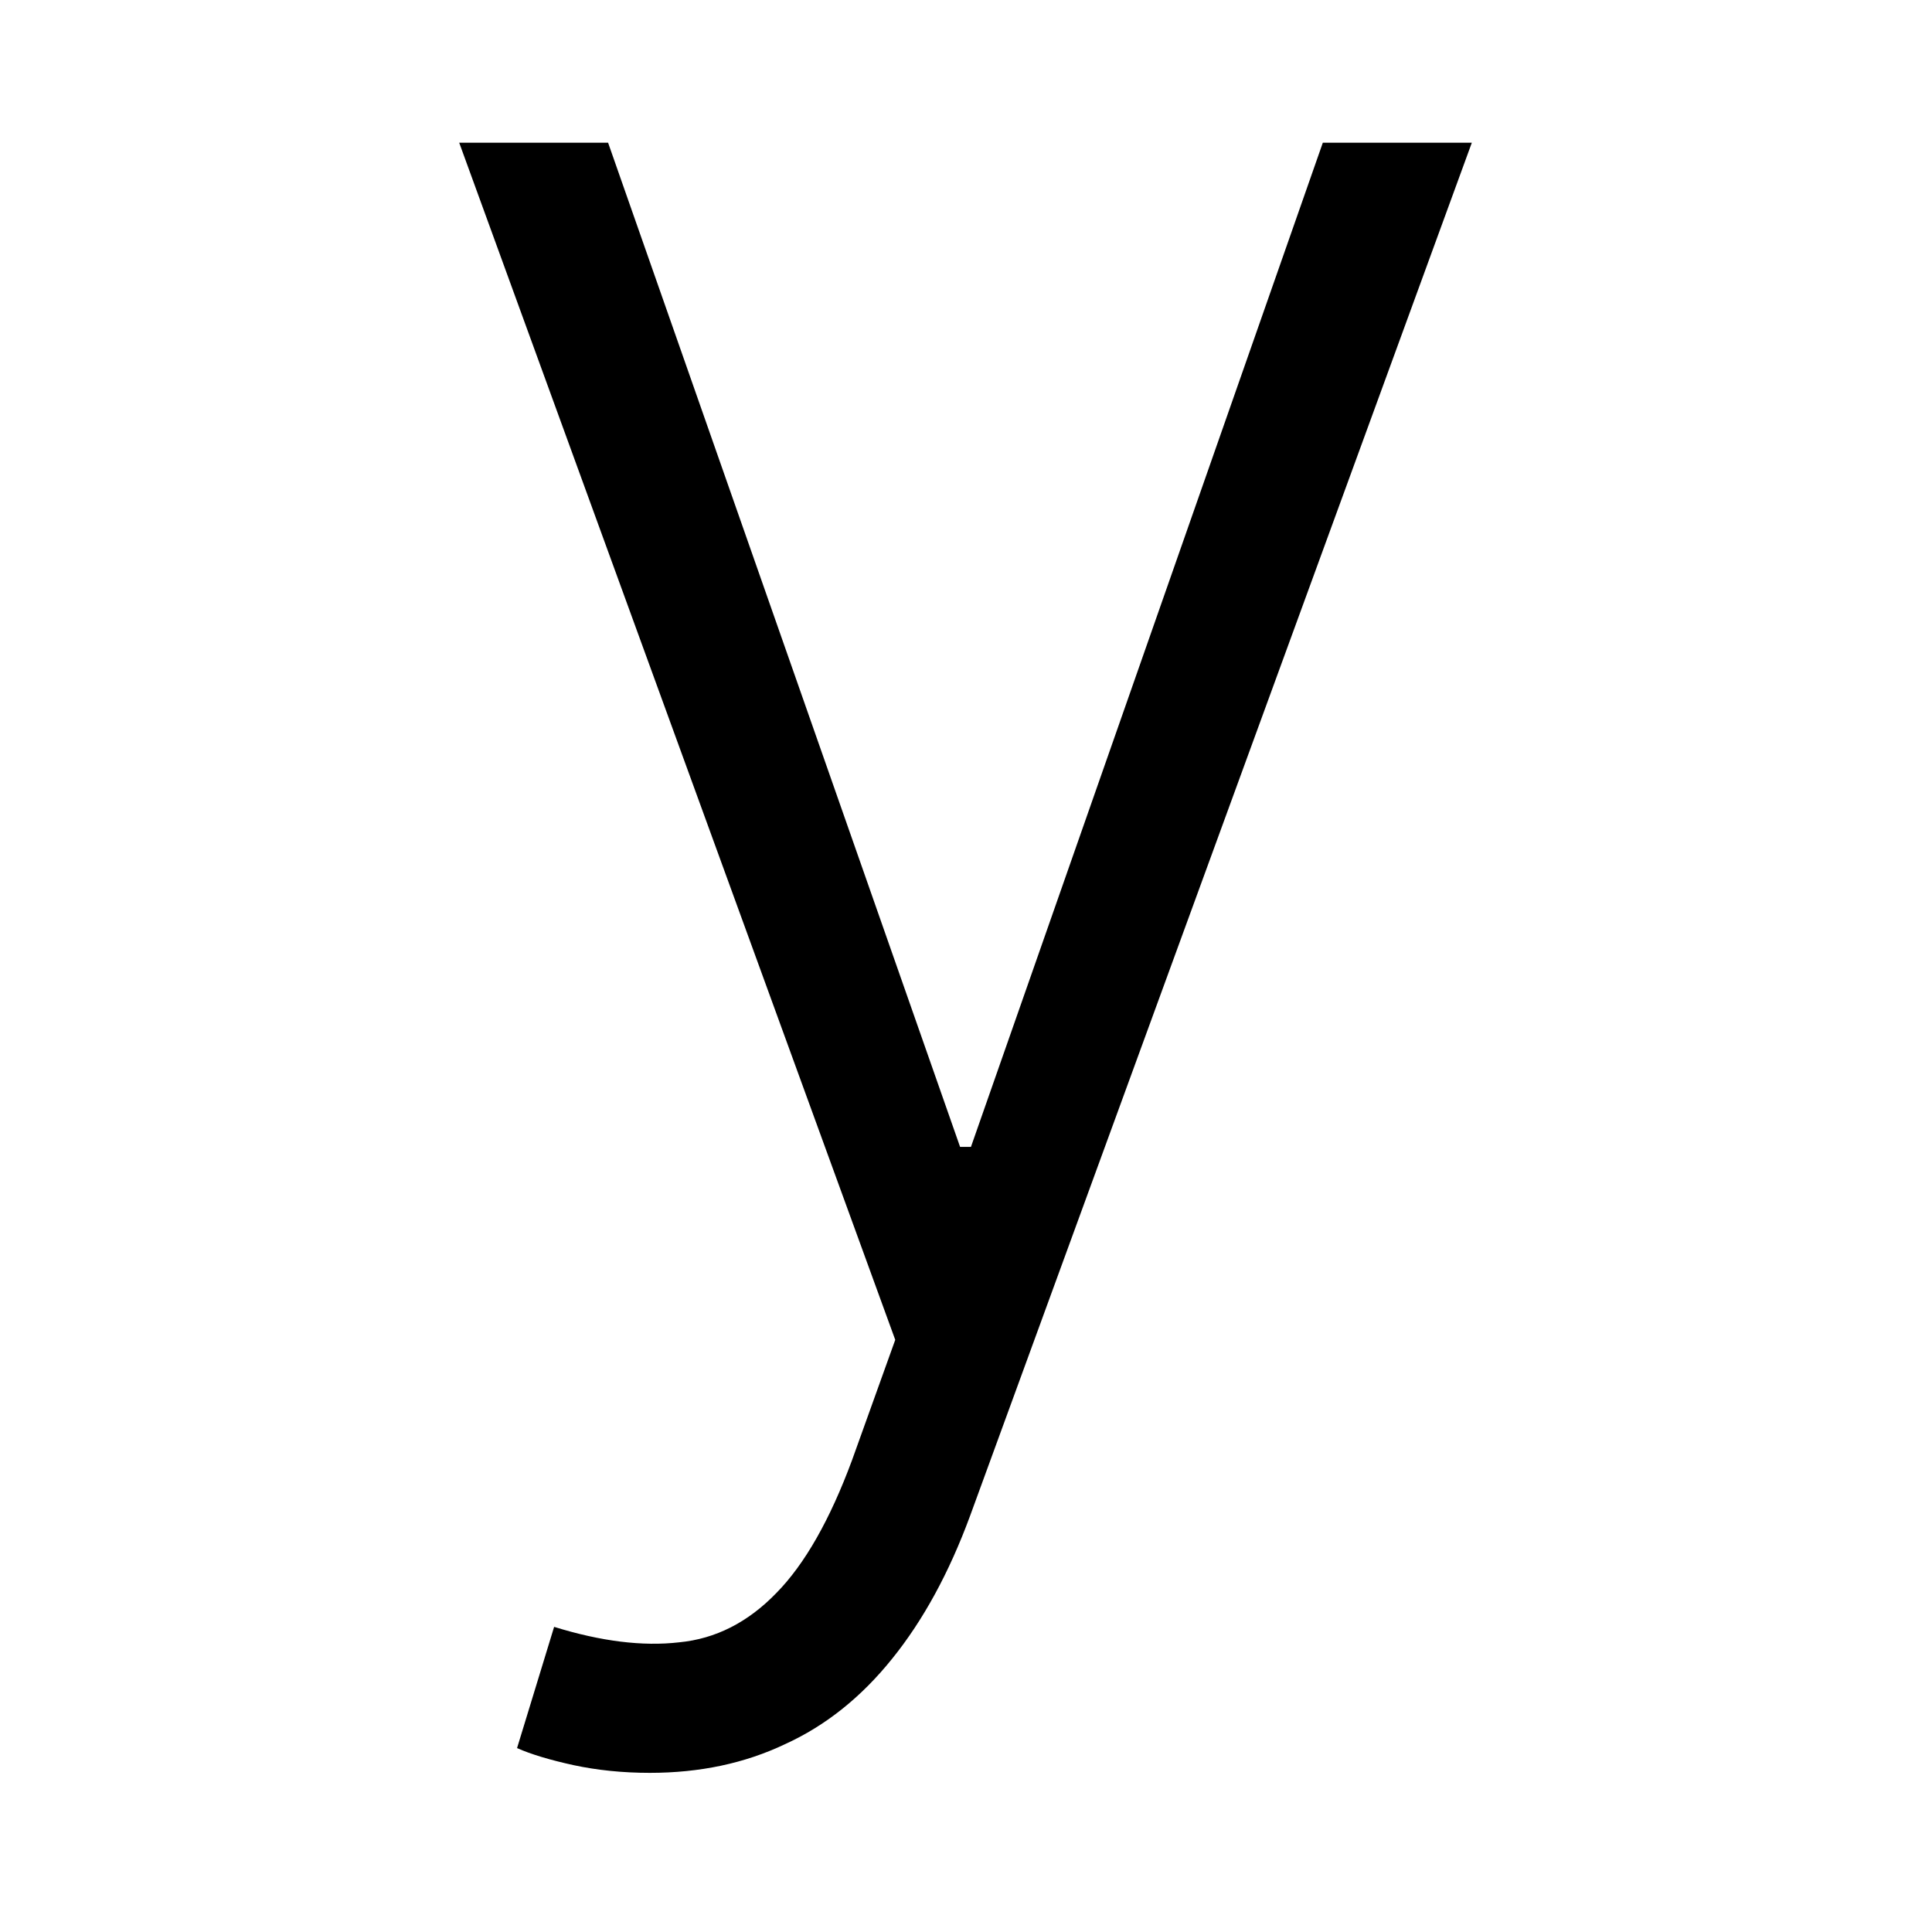
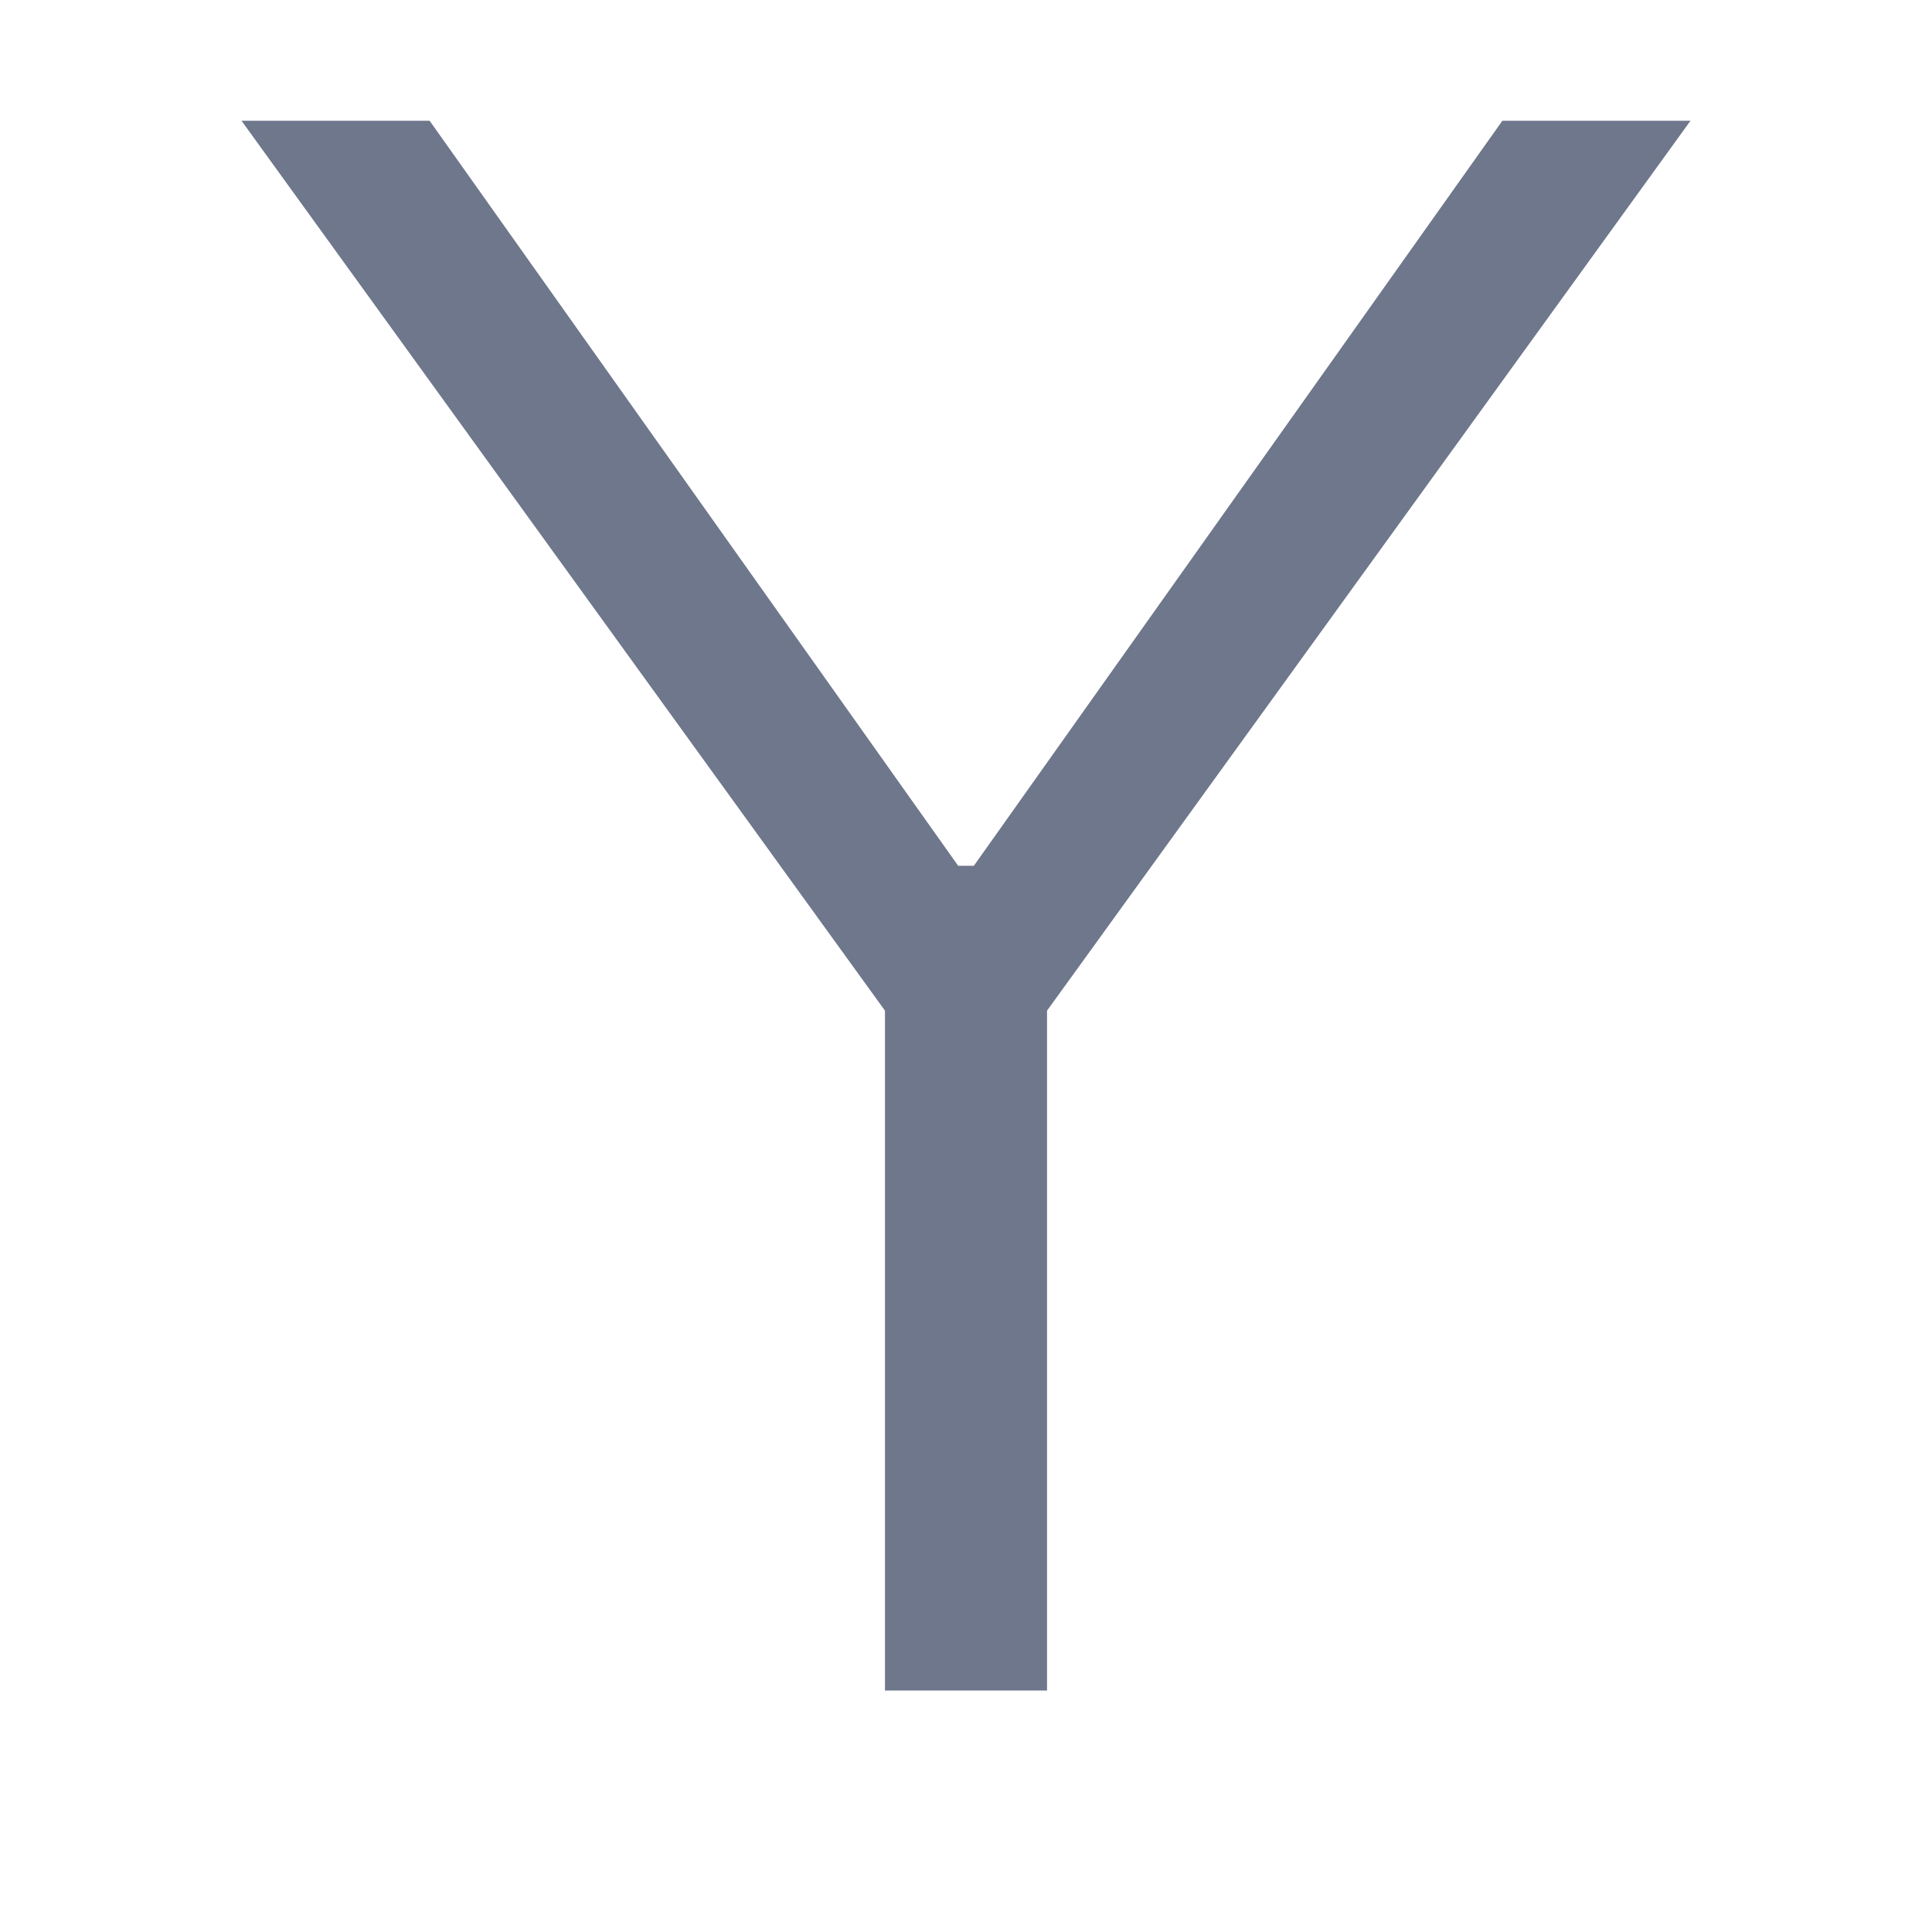
<svg xmlns="http://www.w3.org/2000/svg" width="16" height="16" viewBox="0 0 16 16" fill="none">
-   <path d="M5.382 14.682C5.156 14.682 4.945 14.66 4.749 14.618C4.553 14.575 4.397 14.528 4.282 14.477L4.589 13.473C4.977 13.593 5.322 13.636 5.624 13.601C5.927 13.572 6.195 13.435 6.43 13.192C6.664 12.954 6.873 12.587 7.056 12.093L7.414 11.096L3.803 1.182H5.036L7.951 9.498H8.041L10.955 1.182H12.189L8.034 12.553C7.86 13.026 7.644 13.42 7.389 13.736C7.133 14.055 6.837 14.292 6.5 14.445C6.168 14.603 5.795 14.682 5.382 14.682Z" fill="currentColor" />
+   <path d="M2 1H3.558L7.935 7.17H8.065L12.442 1H14L8.671 8.37V14H7.329V8.37L2 1Z" fill="#6E778C" />
</svg>
